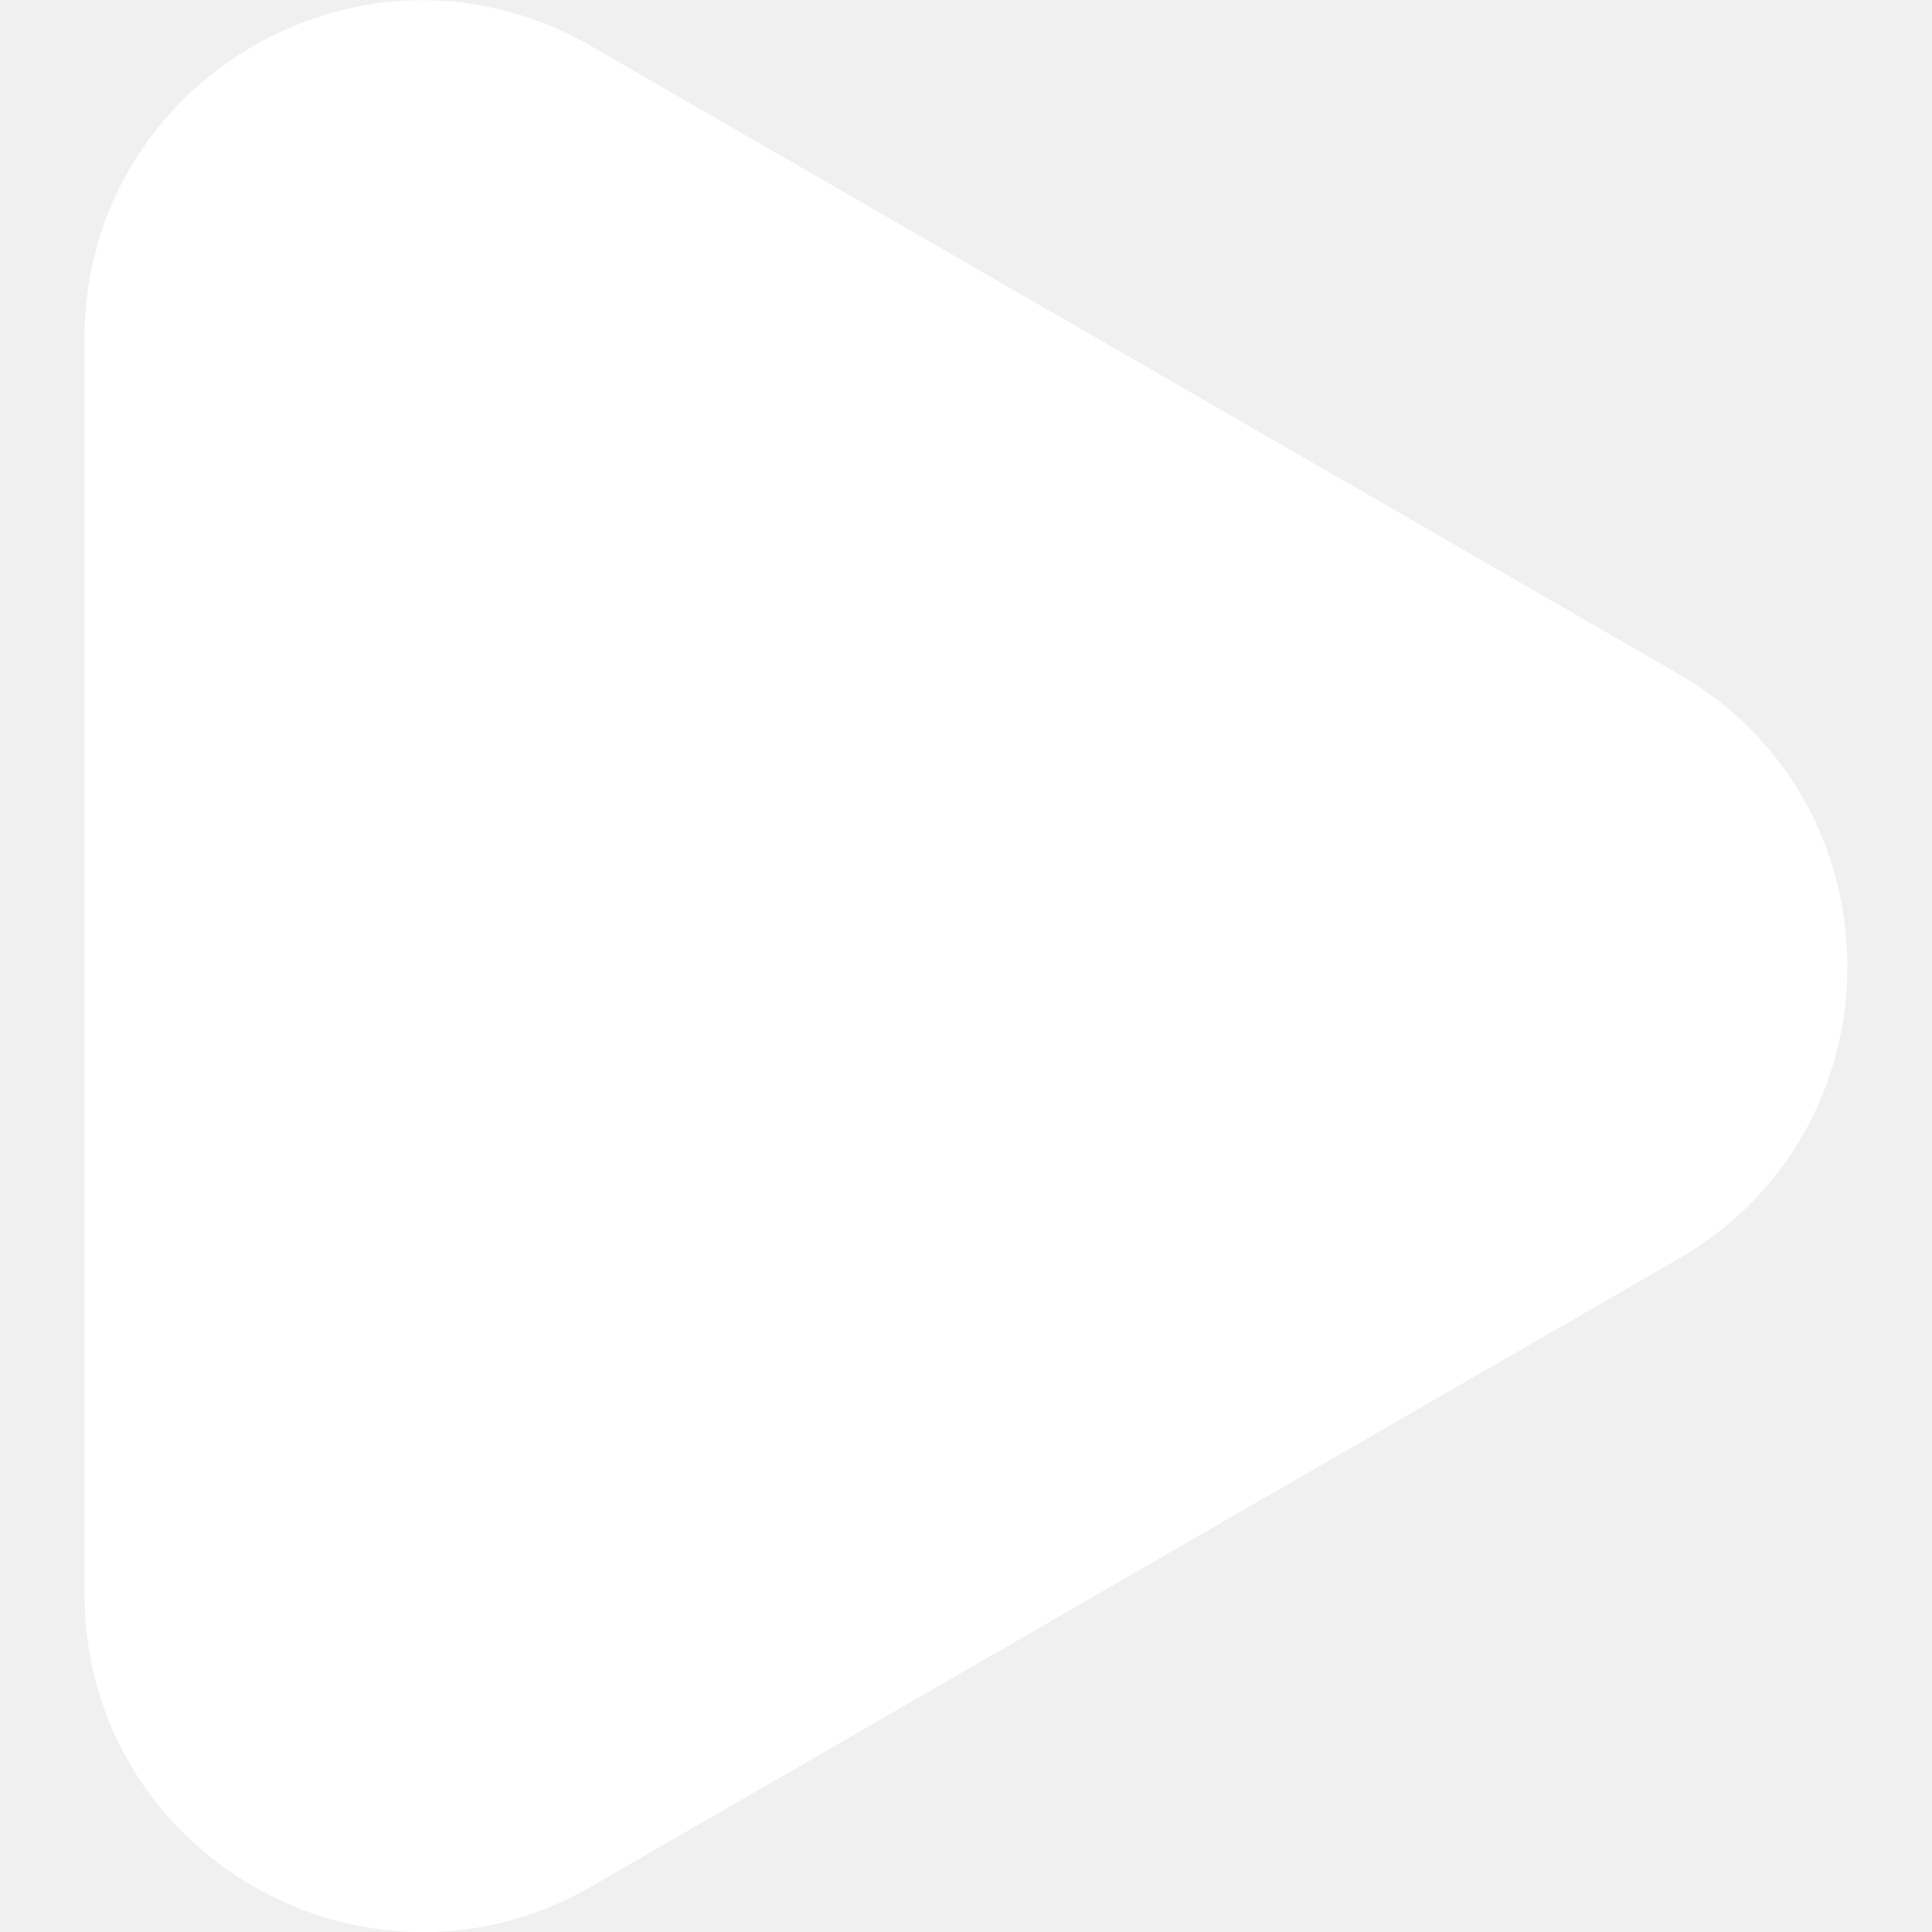
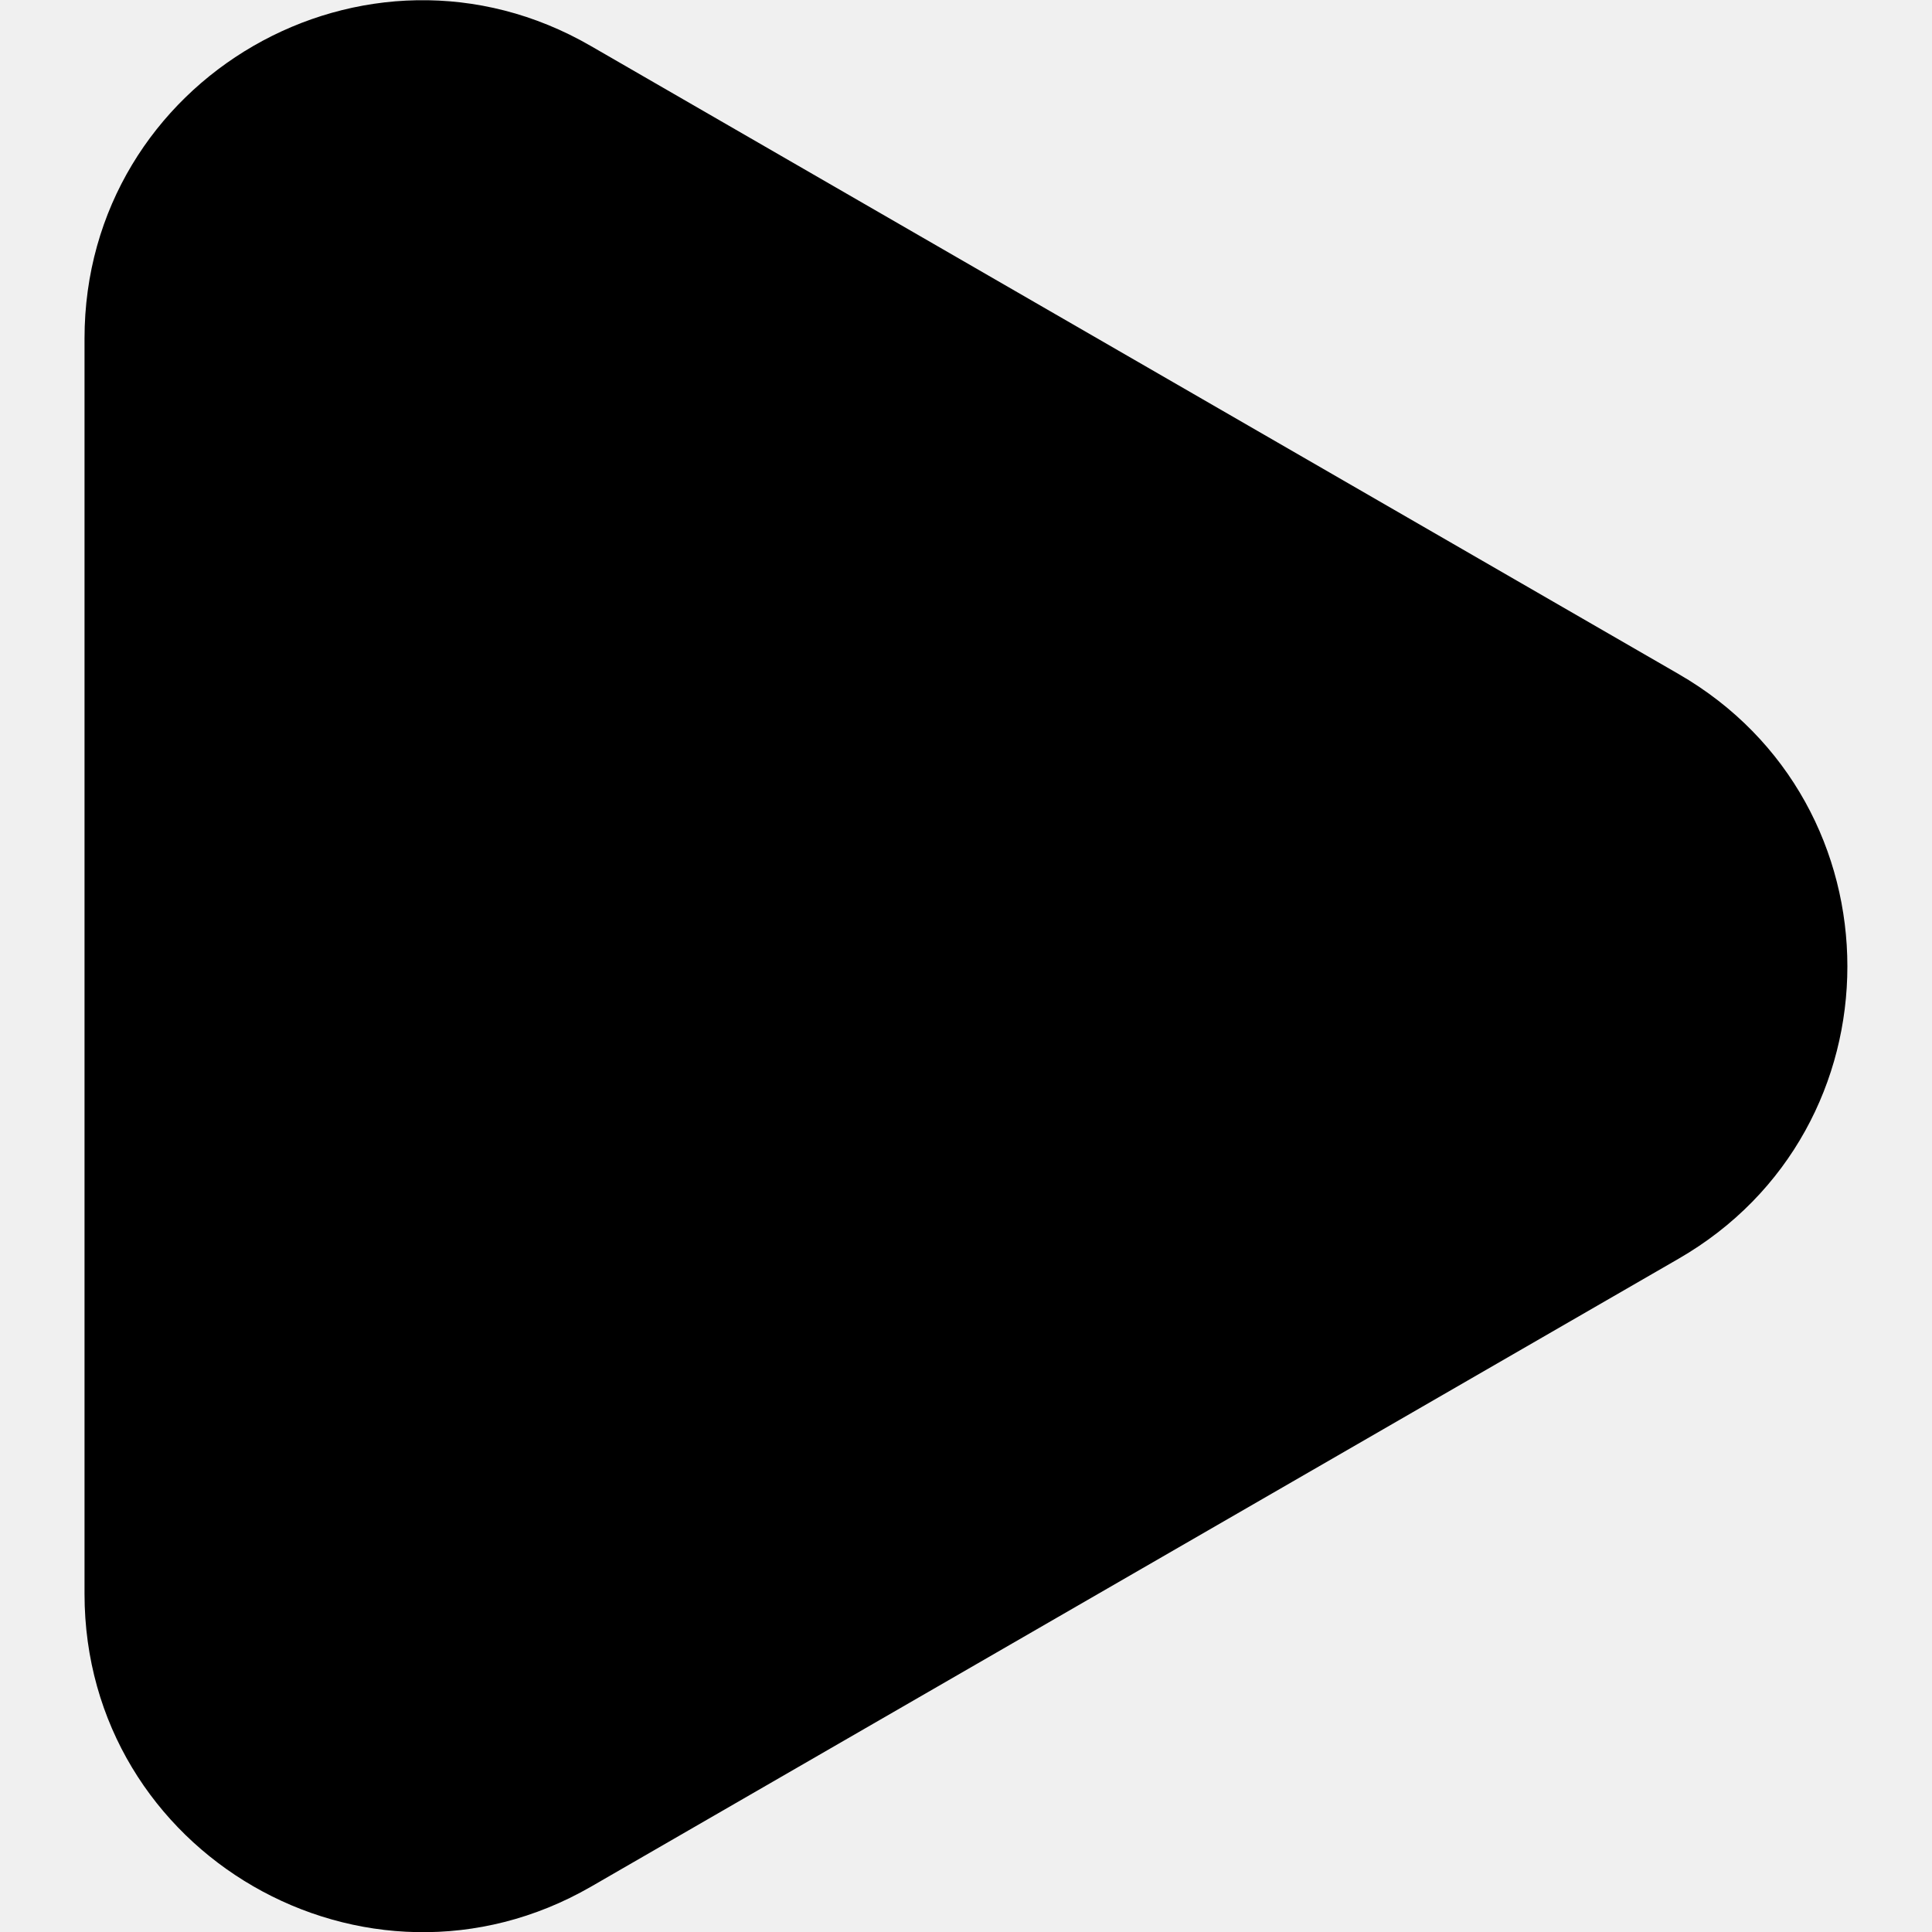
<svg xmlns="http://www.w3.org/2000/svg" version="1.1" width="512" height="512" x="0" y="0" viewBox="0 0 512 512" style="enable-background:new 0 0 512 512" xml:space="preserve" class="">
  <g>
-     <path d="M22.4 256V89.7c0-68.9 74.6-112 134.2-77.5l144.1 83.2 144.1 83.2c59.7 34.4 59.7 120.6 0 155l-144.1 83.2L156.6 500C97 534.3 22.4 491.3 22.4 422.4z" fill="#fff" opacity="1" data-original="#000000" class="" />
+     <path d="M22.4 256V89.7c0-68.9 74.6-112 134.2-77.5l144.1 83.2 144.1 83.2c59.7 34.4 59.7 120.6 0 155l-144.1 83.2L156.6 500C97 534.3 22.4 491.3 22.4 422.4z" fill="#000" opacity="1" data-original="#000000" class="" />
  </g>
</svg>
